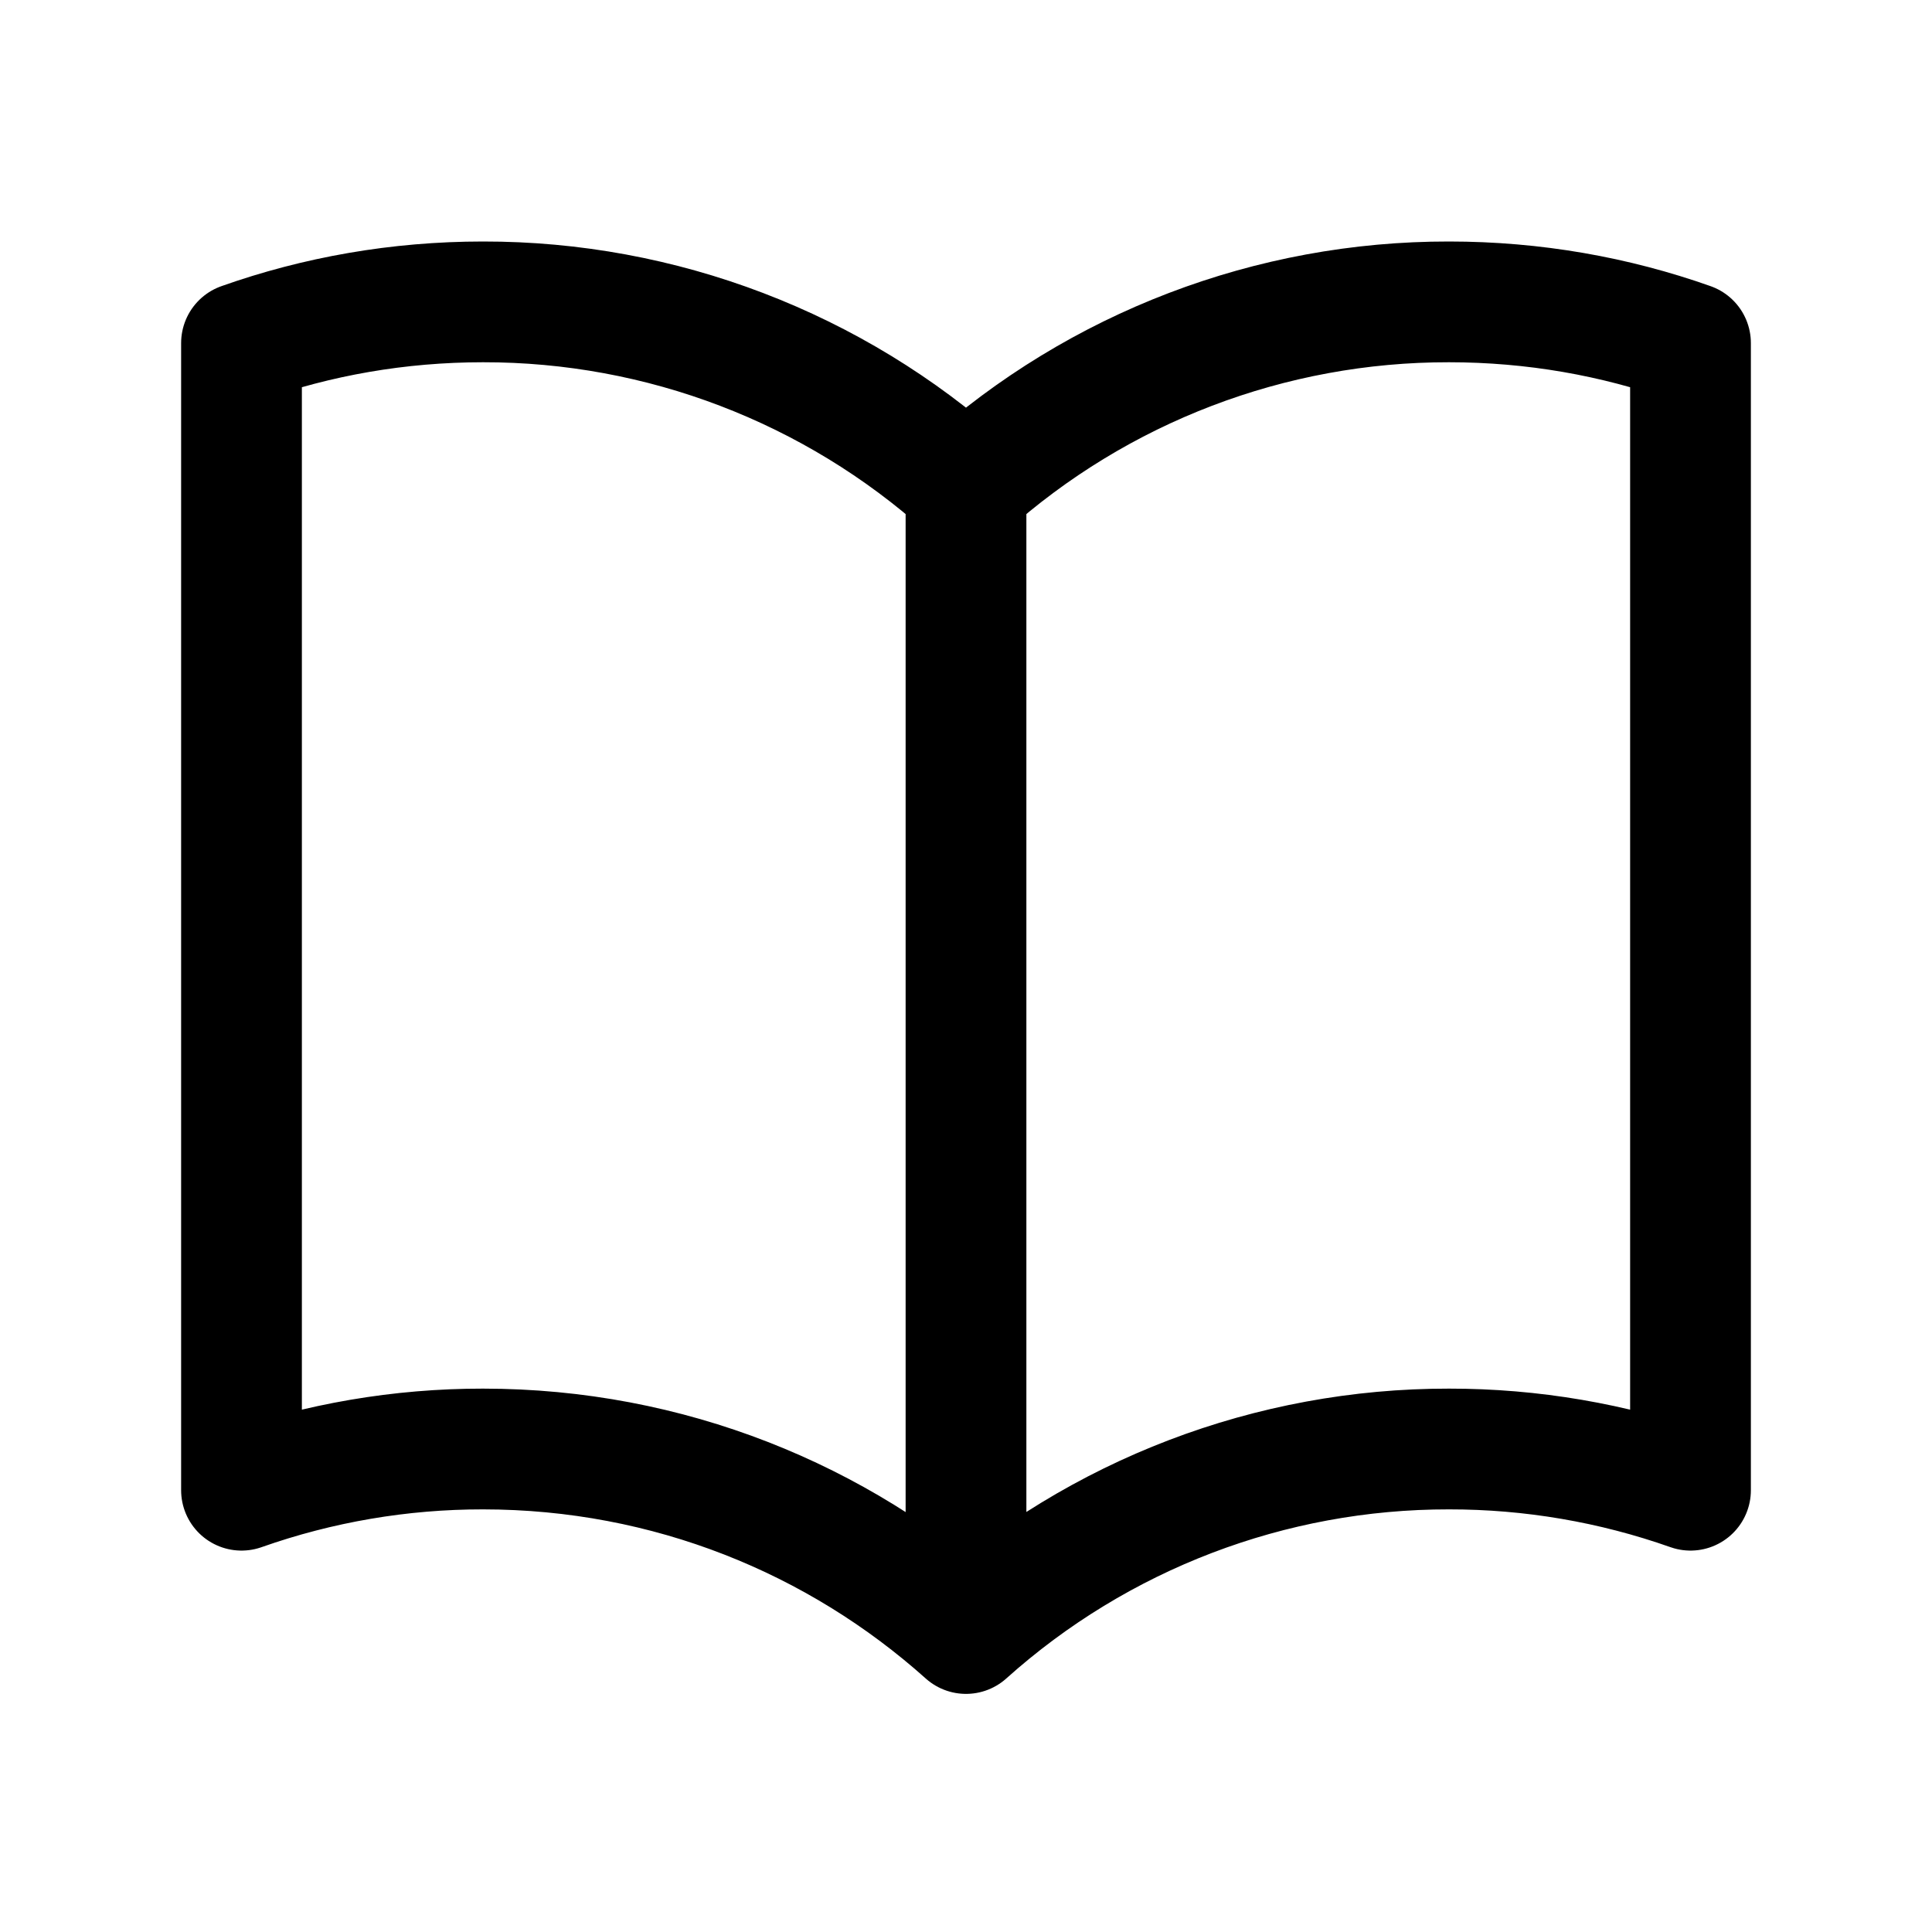
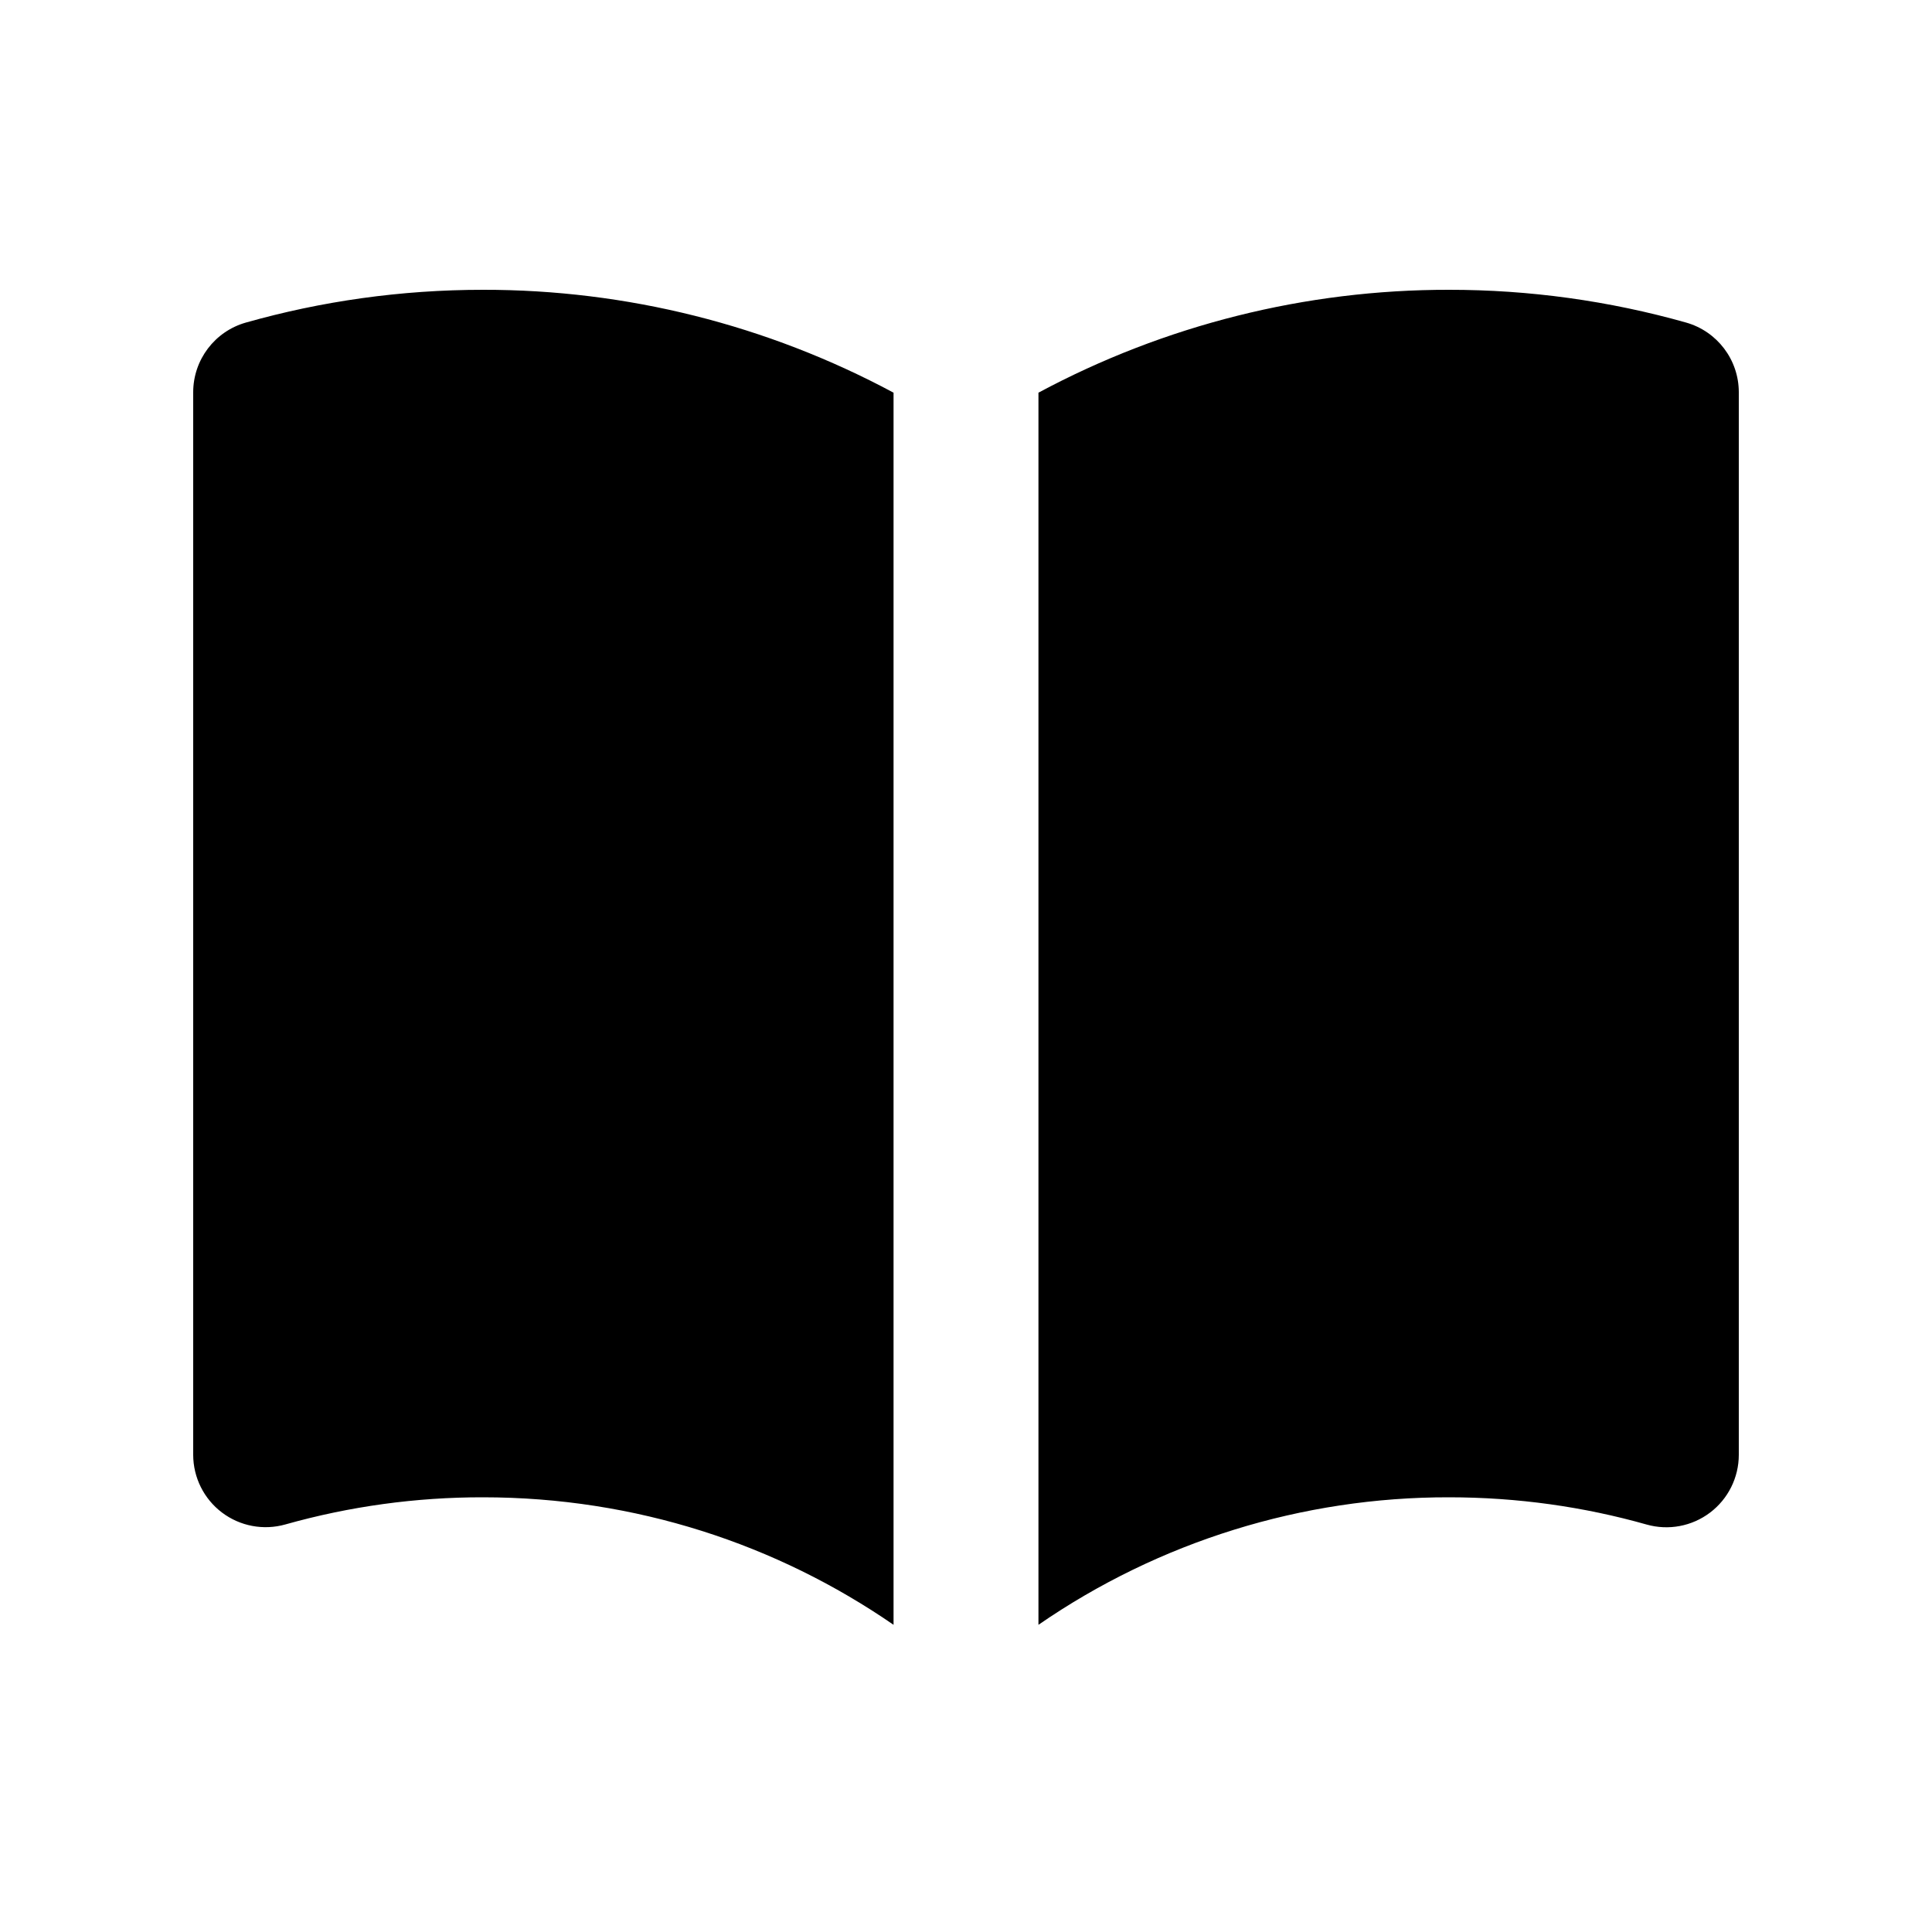
- <svg xmlns="http://www.w3.org/2000/svg" fill="none" viewBox="0 0 24 24" stroke-width="1.5" stroke="currentColor" class="size-6">
-   <path stroke-linecap="round" stroke-linejoin="round" d="M12 6.042A8.967 8.967 0 0 0 6 3.75c-1.052 0-2.062.18-3 .512v14.25A8.987 8.987 0 0 1 6 18c2.305 0 4.408.867 6 2.292m0-14.25a8.966 8.966 0 0 1 6-2.292c1.052 0 2.062.18 3 .512v14.25A8.987 8.987 0 0 0 18 18a8.967 8.967 0 0 0-6 2.292m0-14.25v14.25" />
+ <svg xmlns="http://www.w3.org/2000/svg" viewBox="0 0 20 20" fill="currentColor" class="size-5">
+   <path d="M10.75 16.82A7.462 7.462 0 0 1 15 15.5c.71 0 1.396.098 2.046.282A.75.75 0 0 0 18 15.06v-11a.75.75 0 0 0-.546-.721A9.006 9.006 0 0 0 15 3a8.963 8.963 0 0 0-4.25 1.065V16.82ZM9.25 4.065A8.963 8.963 0 0 0 5 3c-.85 0-1.673.118-2.454.339A.75.75 0 0 0 2 4.06v11a.75.75 0 0 0 .954.721A7.506 7.506 0 0 1 5 15.5c1.579 0 3.042.487 4.25 1.32V4.065Z" />
</svg>
